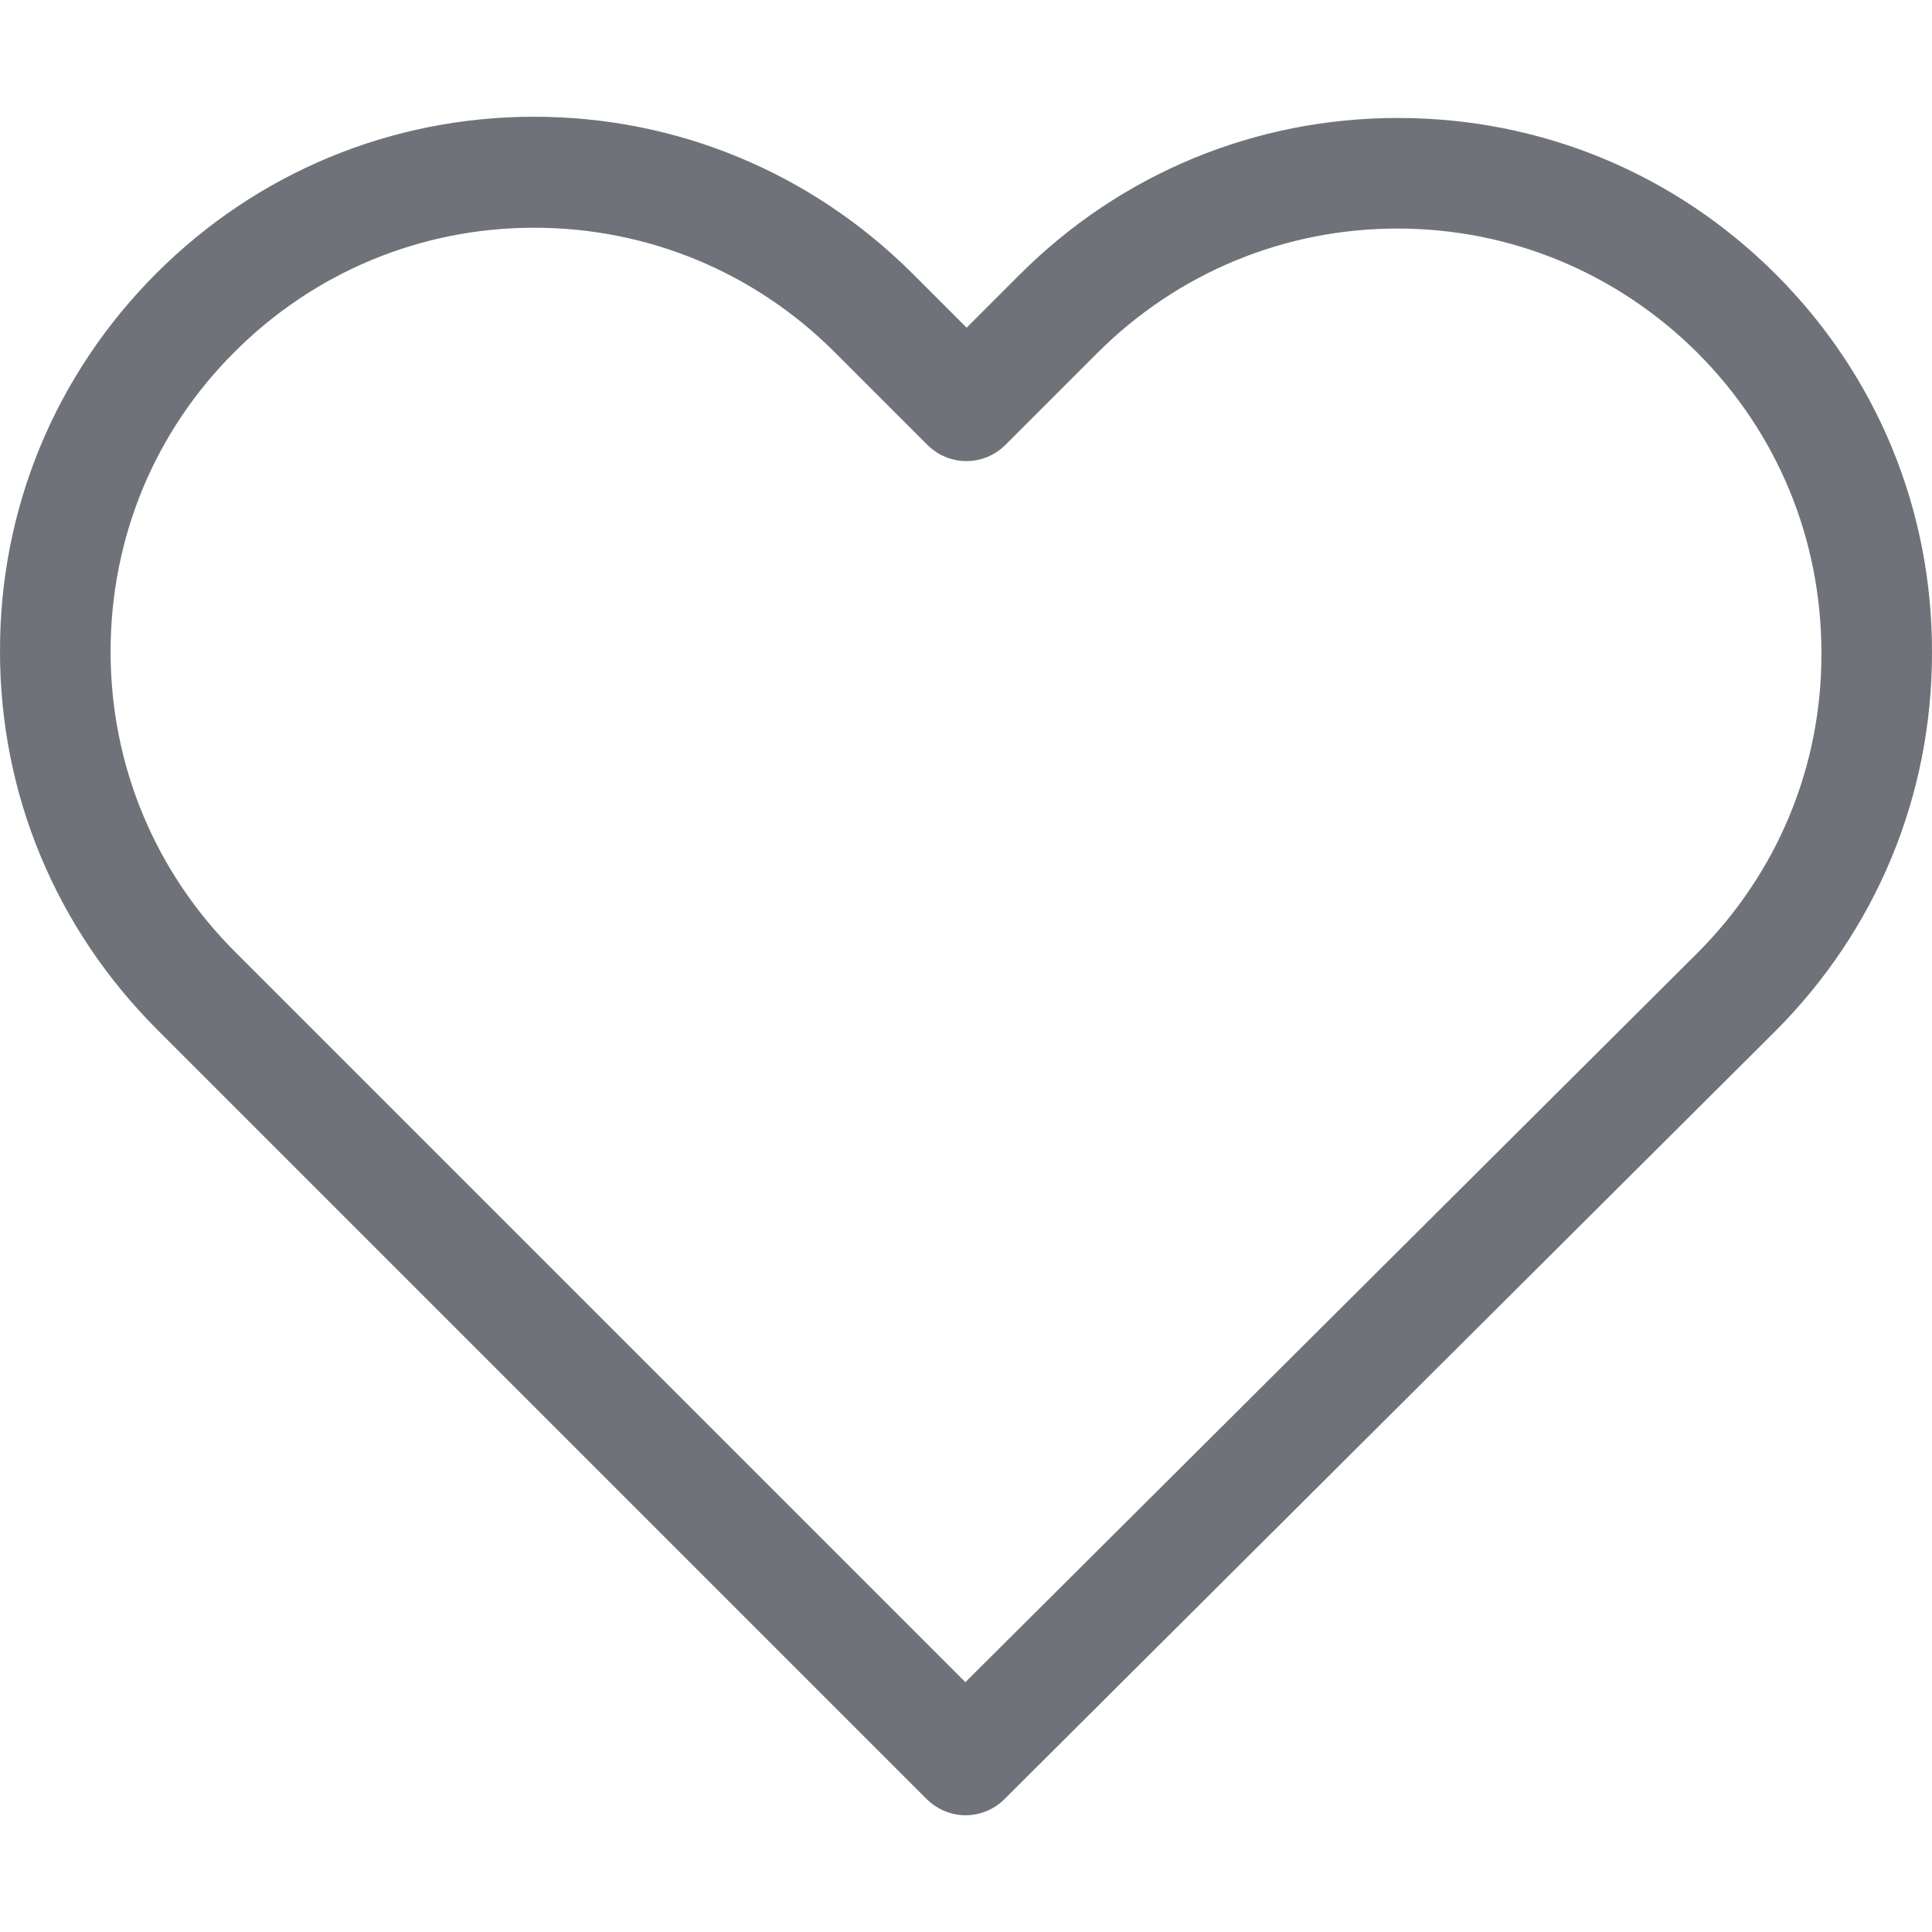
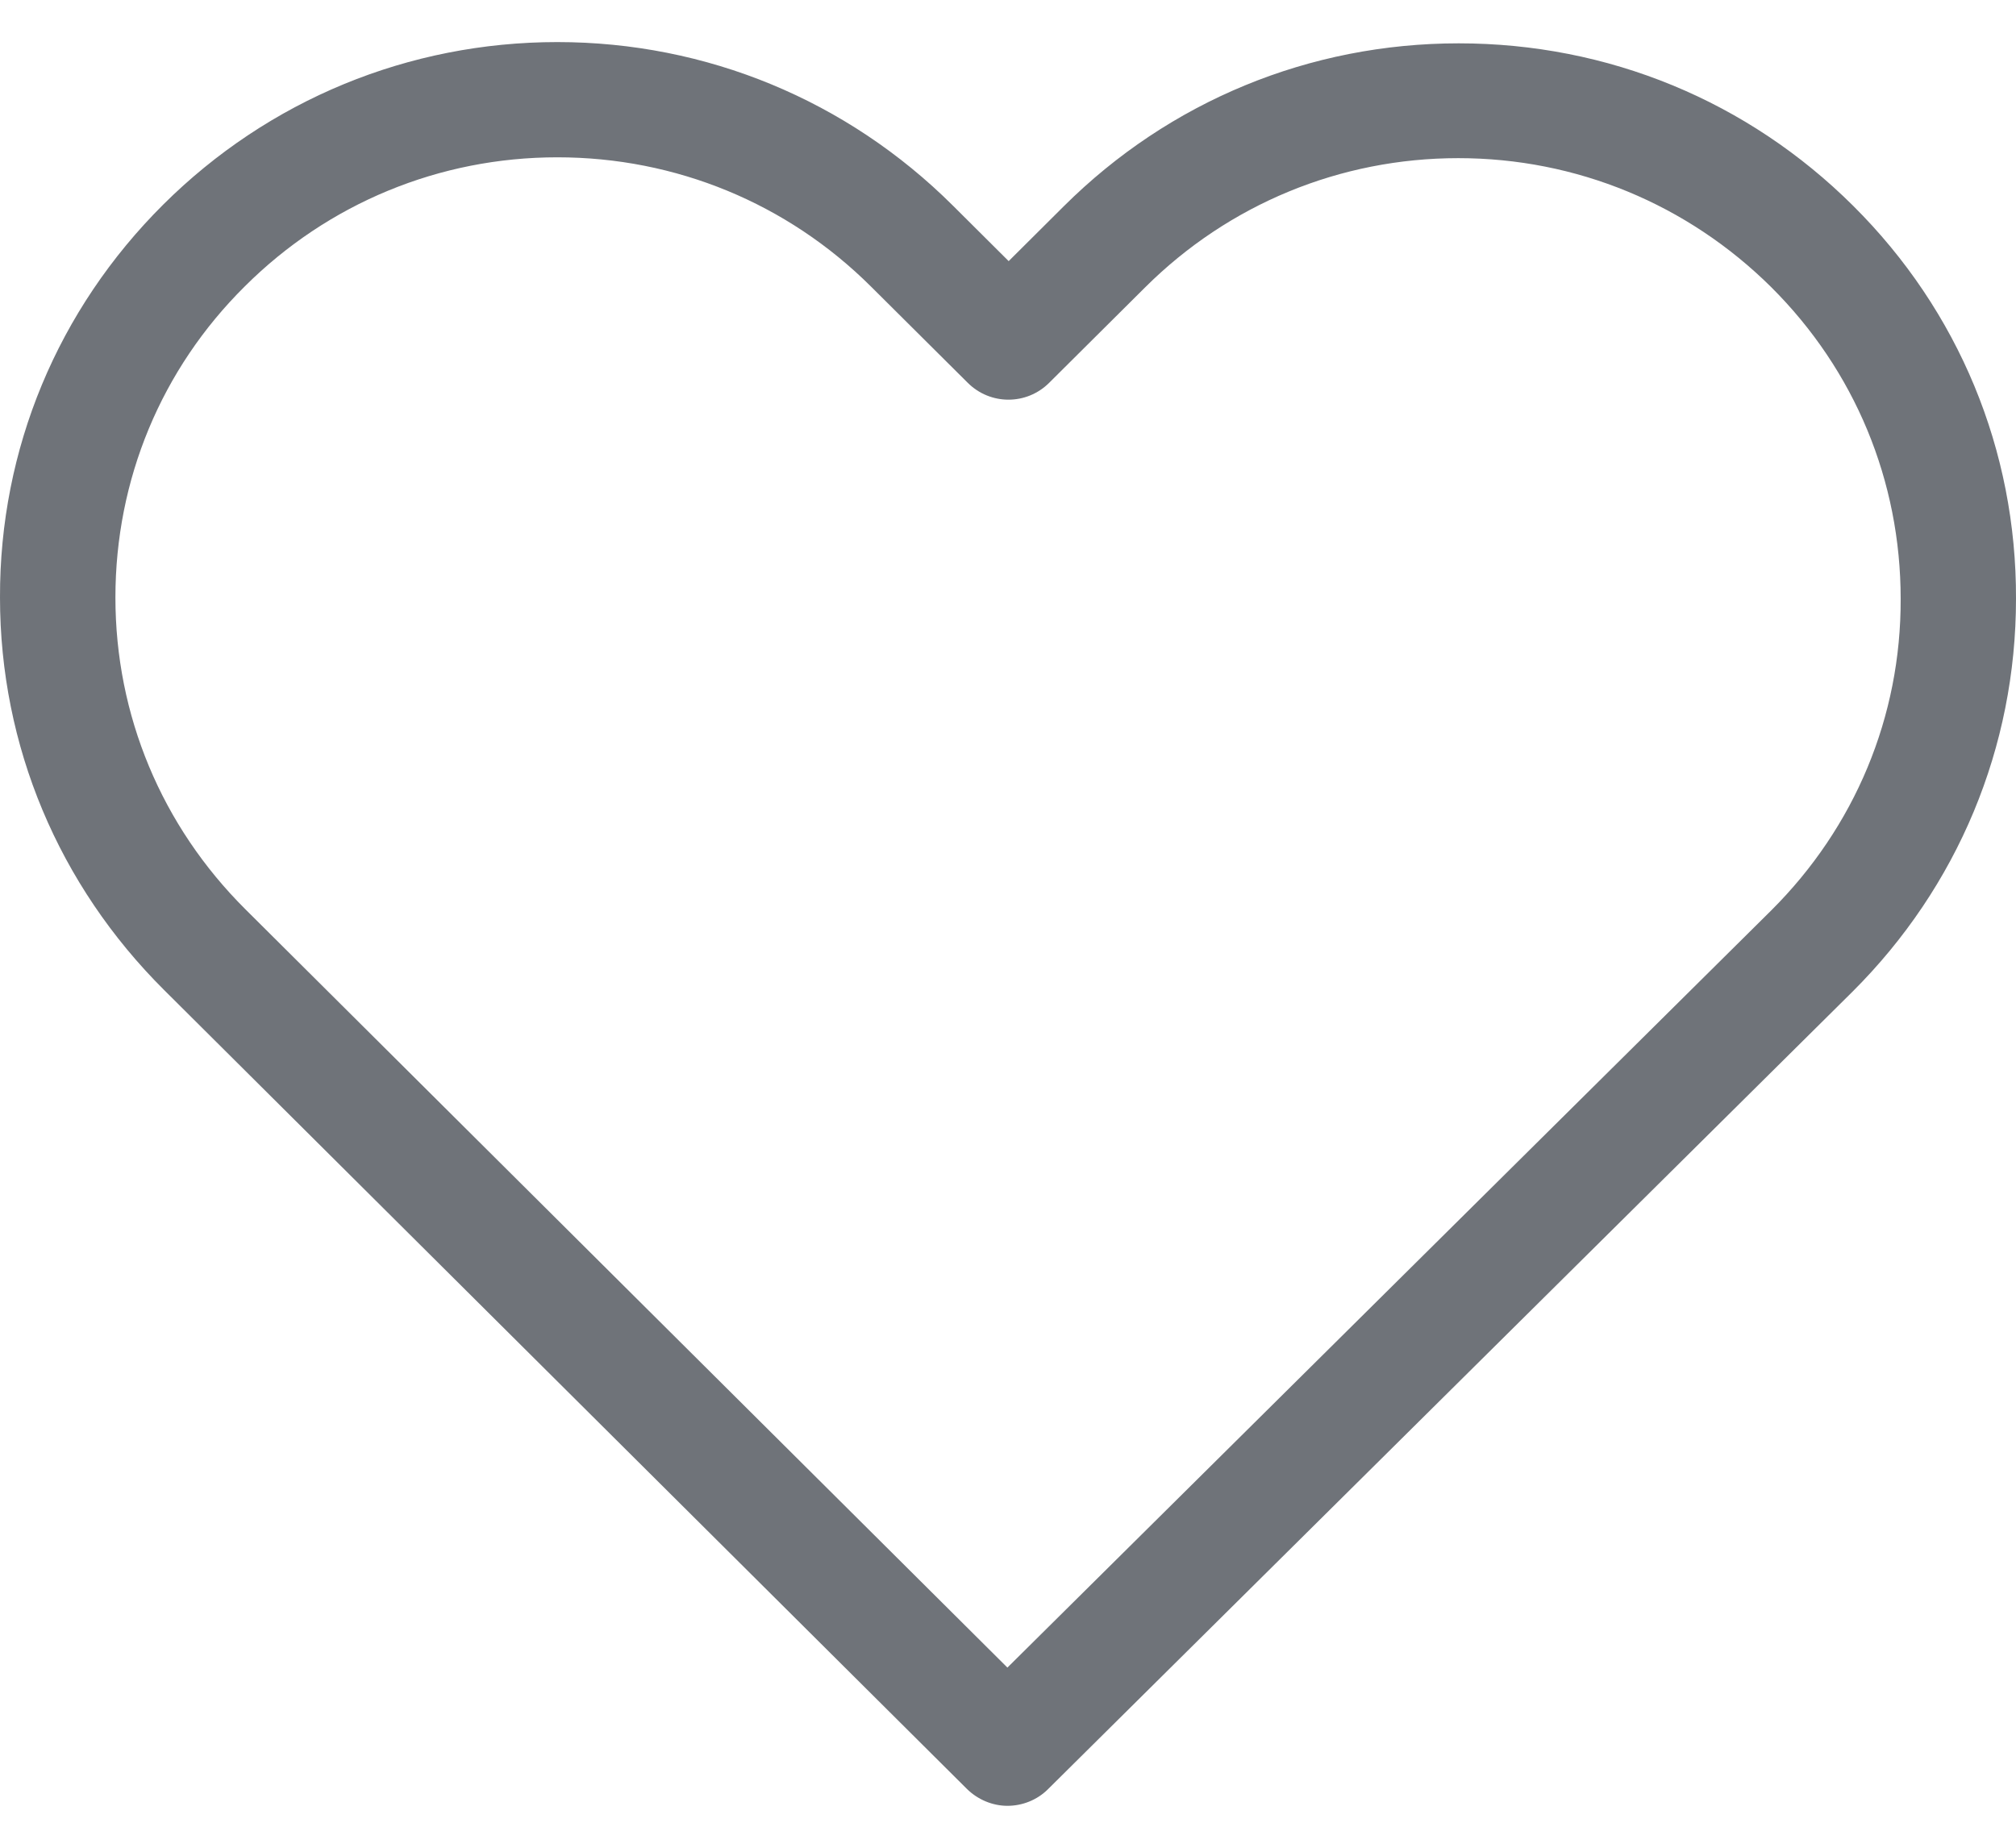
- <svg xmlns="http://www.w3.org/2000/svg" viewBox="0 0 471.701 471.701">
-   <path d="M433.601 67.001c-24.7-24.7-57.4-38.2-92.3-38.2s-67.7 13.6-92.4 38.3l-12.9 12.9-13.1-13.1c-24.7-24.7-57.6-38.4-92.5-38.4-34.8 0-67.6 13.6-92.2 38.2-24.7 24.7-38.3 57.5-38.2 92.4 0 34.9 13.7 67.6 38.4 92.3l187.8 187.8c2.6 2.6 6.1 4 9.5 4 3.4 0 6.9-1.3 9.5-3.9l188.2-187.5c24.7-24.7 38.3-57.5 38.3-92.4.1-34.9-13.4-67.7-38.1-92.4zm-19.2 165.7l-178.7 178-178.3-178.3c-19.6-19.6-30.4-45.6-30.4-73.3s10.7-53.7 30.3-73.2c19.5-19.5 45.5-30.3 73.1-30.3 27.7 0 53.8 10.8 73.4 30.4l22.6 22.6c5.3 5.3 13.8 5.3 19.1 0l22.4-22.4c19.6-19.6 45.7-30.4 73.3-30.4 27.6 0 53.6 10.8 73.2 30.3 19.6 19.6 30.3 45.6 30.3 73.3.1 27.7-10.7 53.7-30.3 73.3z" fill="#6f7379" />
+ <svg xmlns="http://www.w3.org/2000/svg" width="24" height="22" viewBox="0 0 24 22" fill="none">
+   <path d="M22.062 2.451C20.805 1.2 19.141 0.516 17.366 0.516C15.59 0.516 13.921 1.205 12.664 2.456L12.008 3.109L11.342 2.446C10.085 1.195 8.411 0.501 6.635 0.501C4.865 0.501 3.196 1.19 1.944 2.435C0.687 3.686 -0.005 5.347 0 7.114C0 8.882 0.698 10.538 1.954 11.788L11.509 21.298C11.642 21.43 11.82 21.501 11.993 21.501C12.166 21.501 12.344 21.435 12.476 21.303L22.052 11.809C23.308 10.558 24 8.897 24 7.13C24.006 5.362 23.319 3.701 22.062 2.451V2.451ZM21.085 10.841L11.993 19.855L2.921 10.826C1.924 9.834 1.374 8.517 1.374 7.114C1.374 5.712 1.919 4.395 2.916 3.408C3.908 2.42 5.231 1.873 6.635 1.873C8.045 1.873 9.373 2.42 10.37 3.413L11.52 4.557C11.789 4.826 12.222 4.826 12.491 4.557L13.631 3.423C14.628 2.43 15.956 1.883 17.361 1.883C18.765 1.883 20.088 2.43 21.085 3.418C22.082 4.41 22.627 5.727 22.627 7.13C22.632 8.532 22.082 9.849 21.085 10.841V10.841Z" fill="#6F7379" />
</svg>
